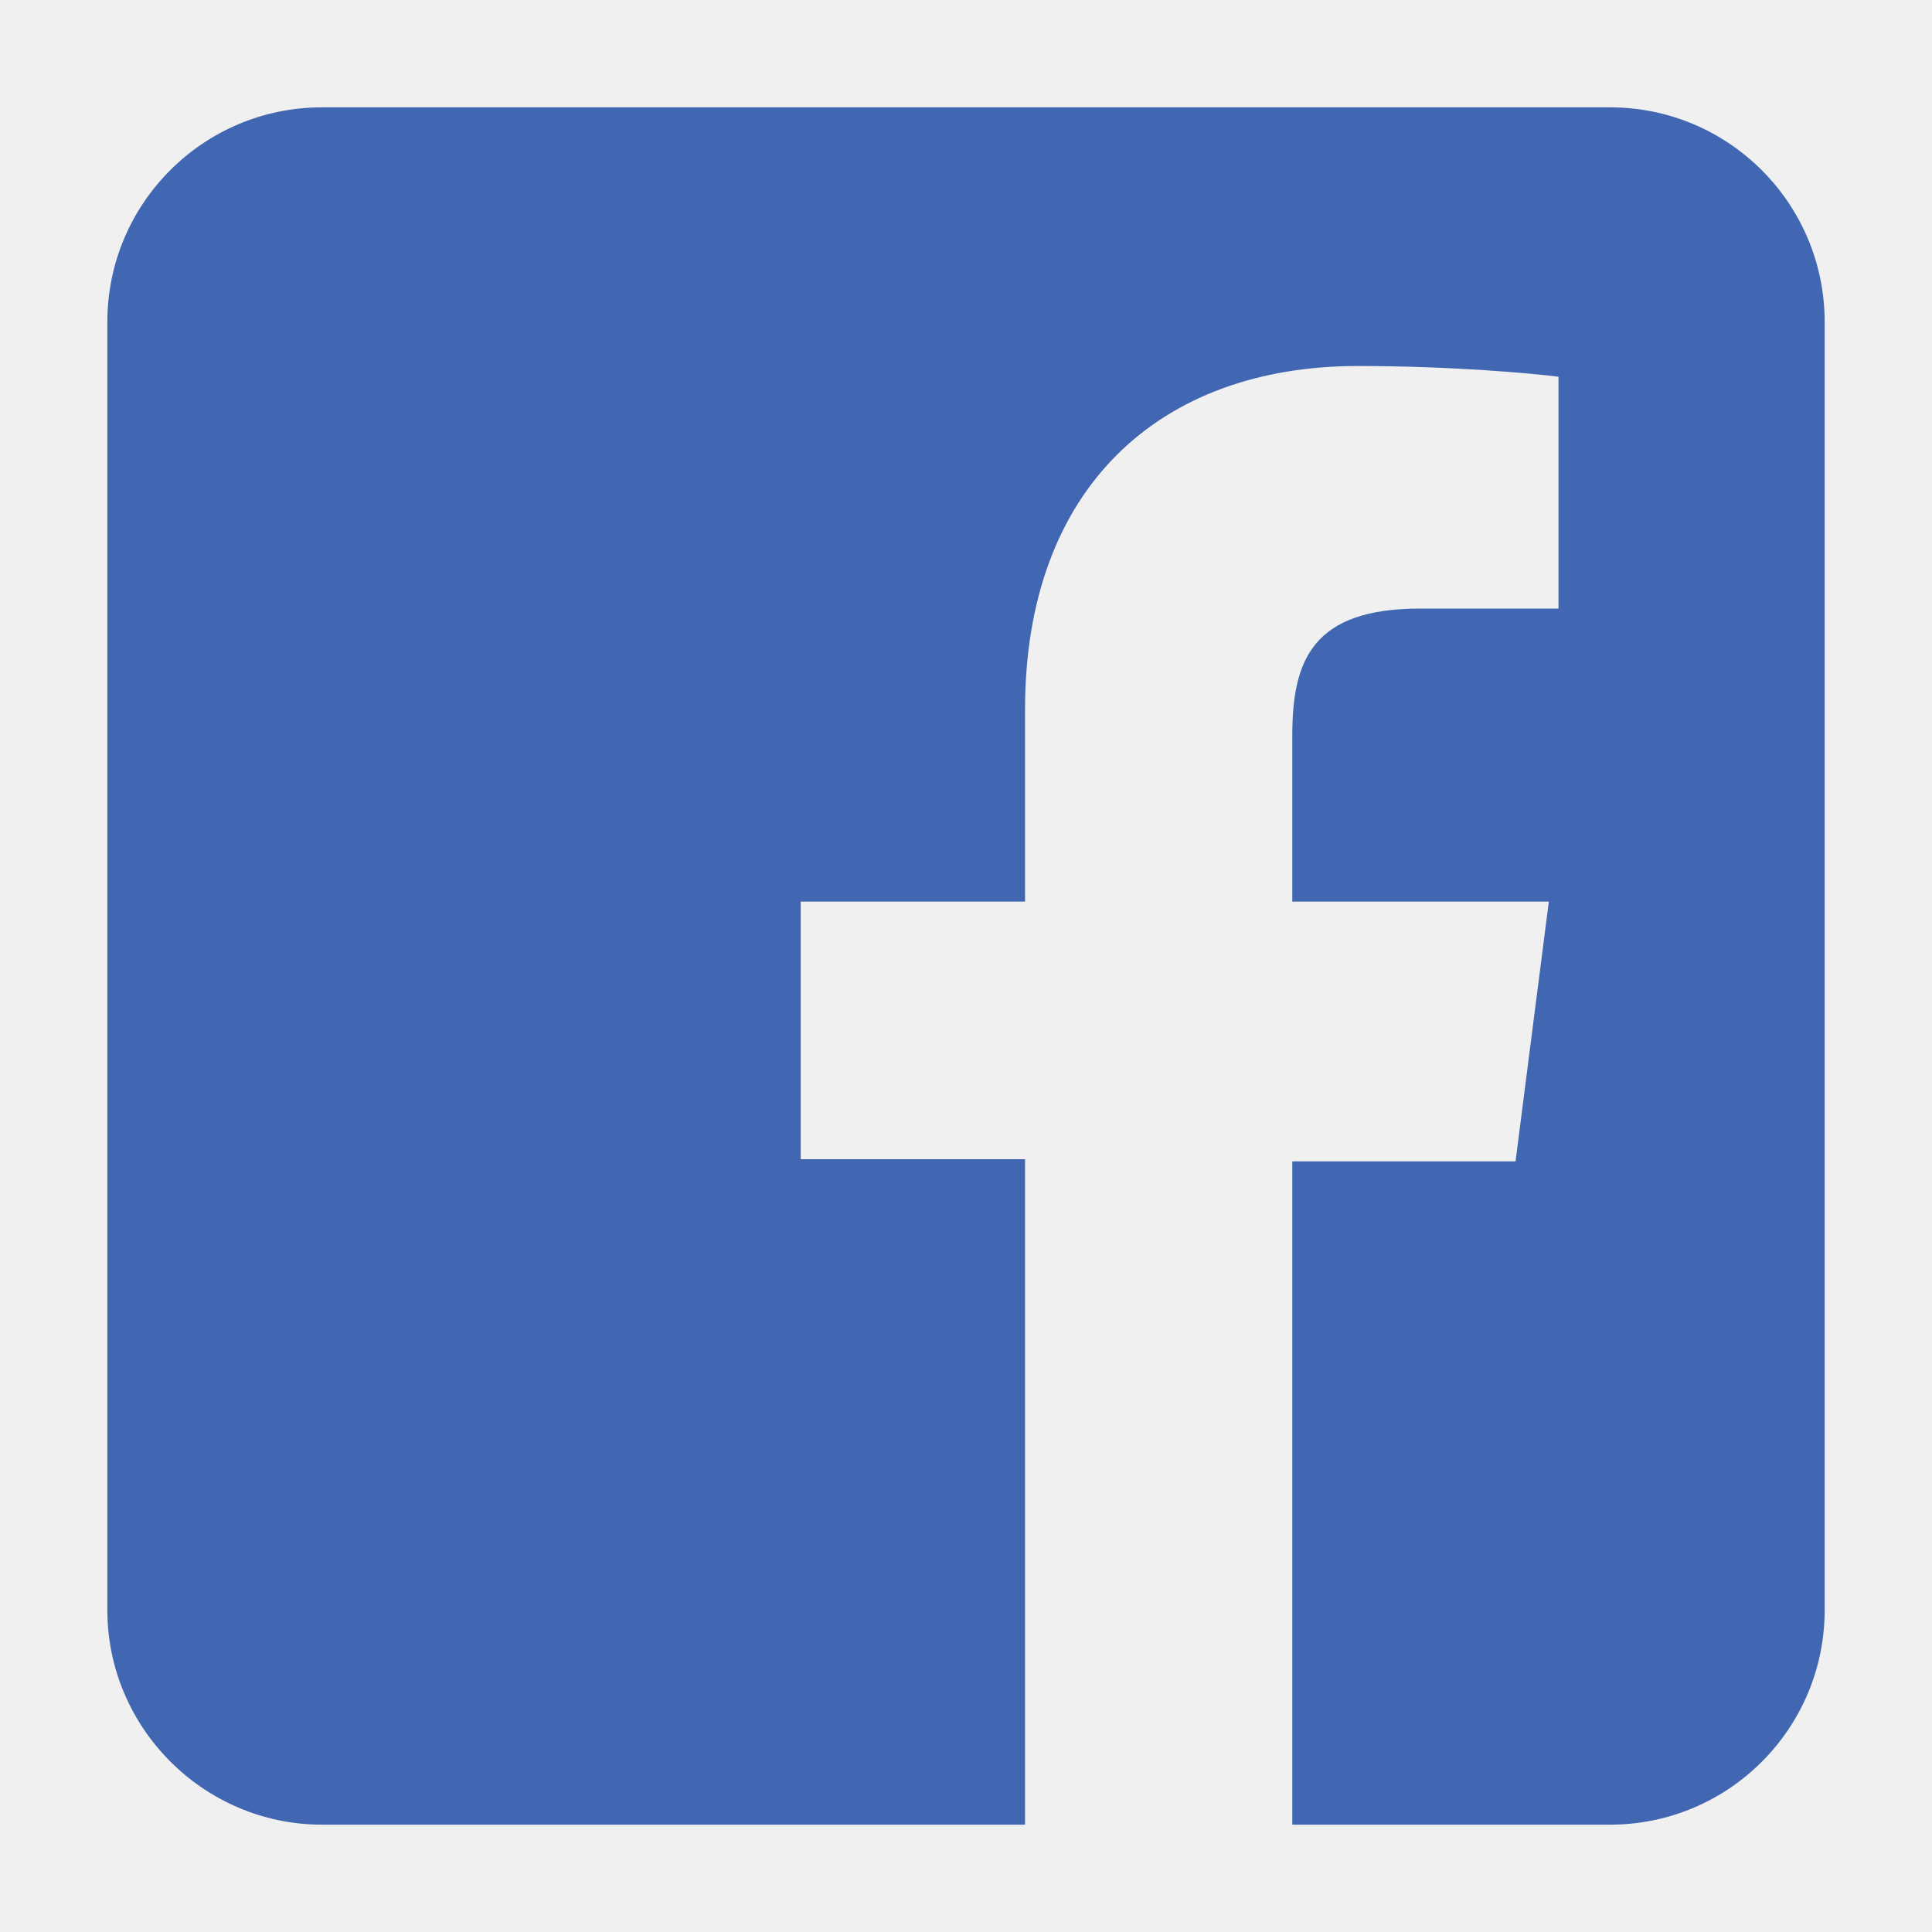
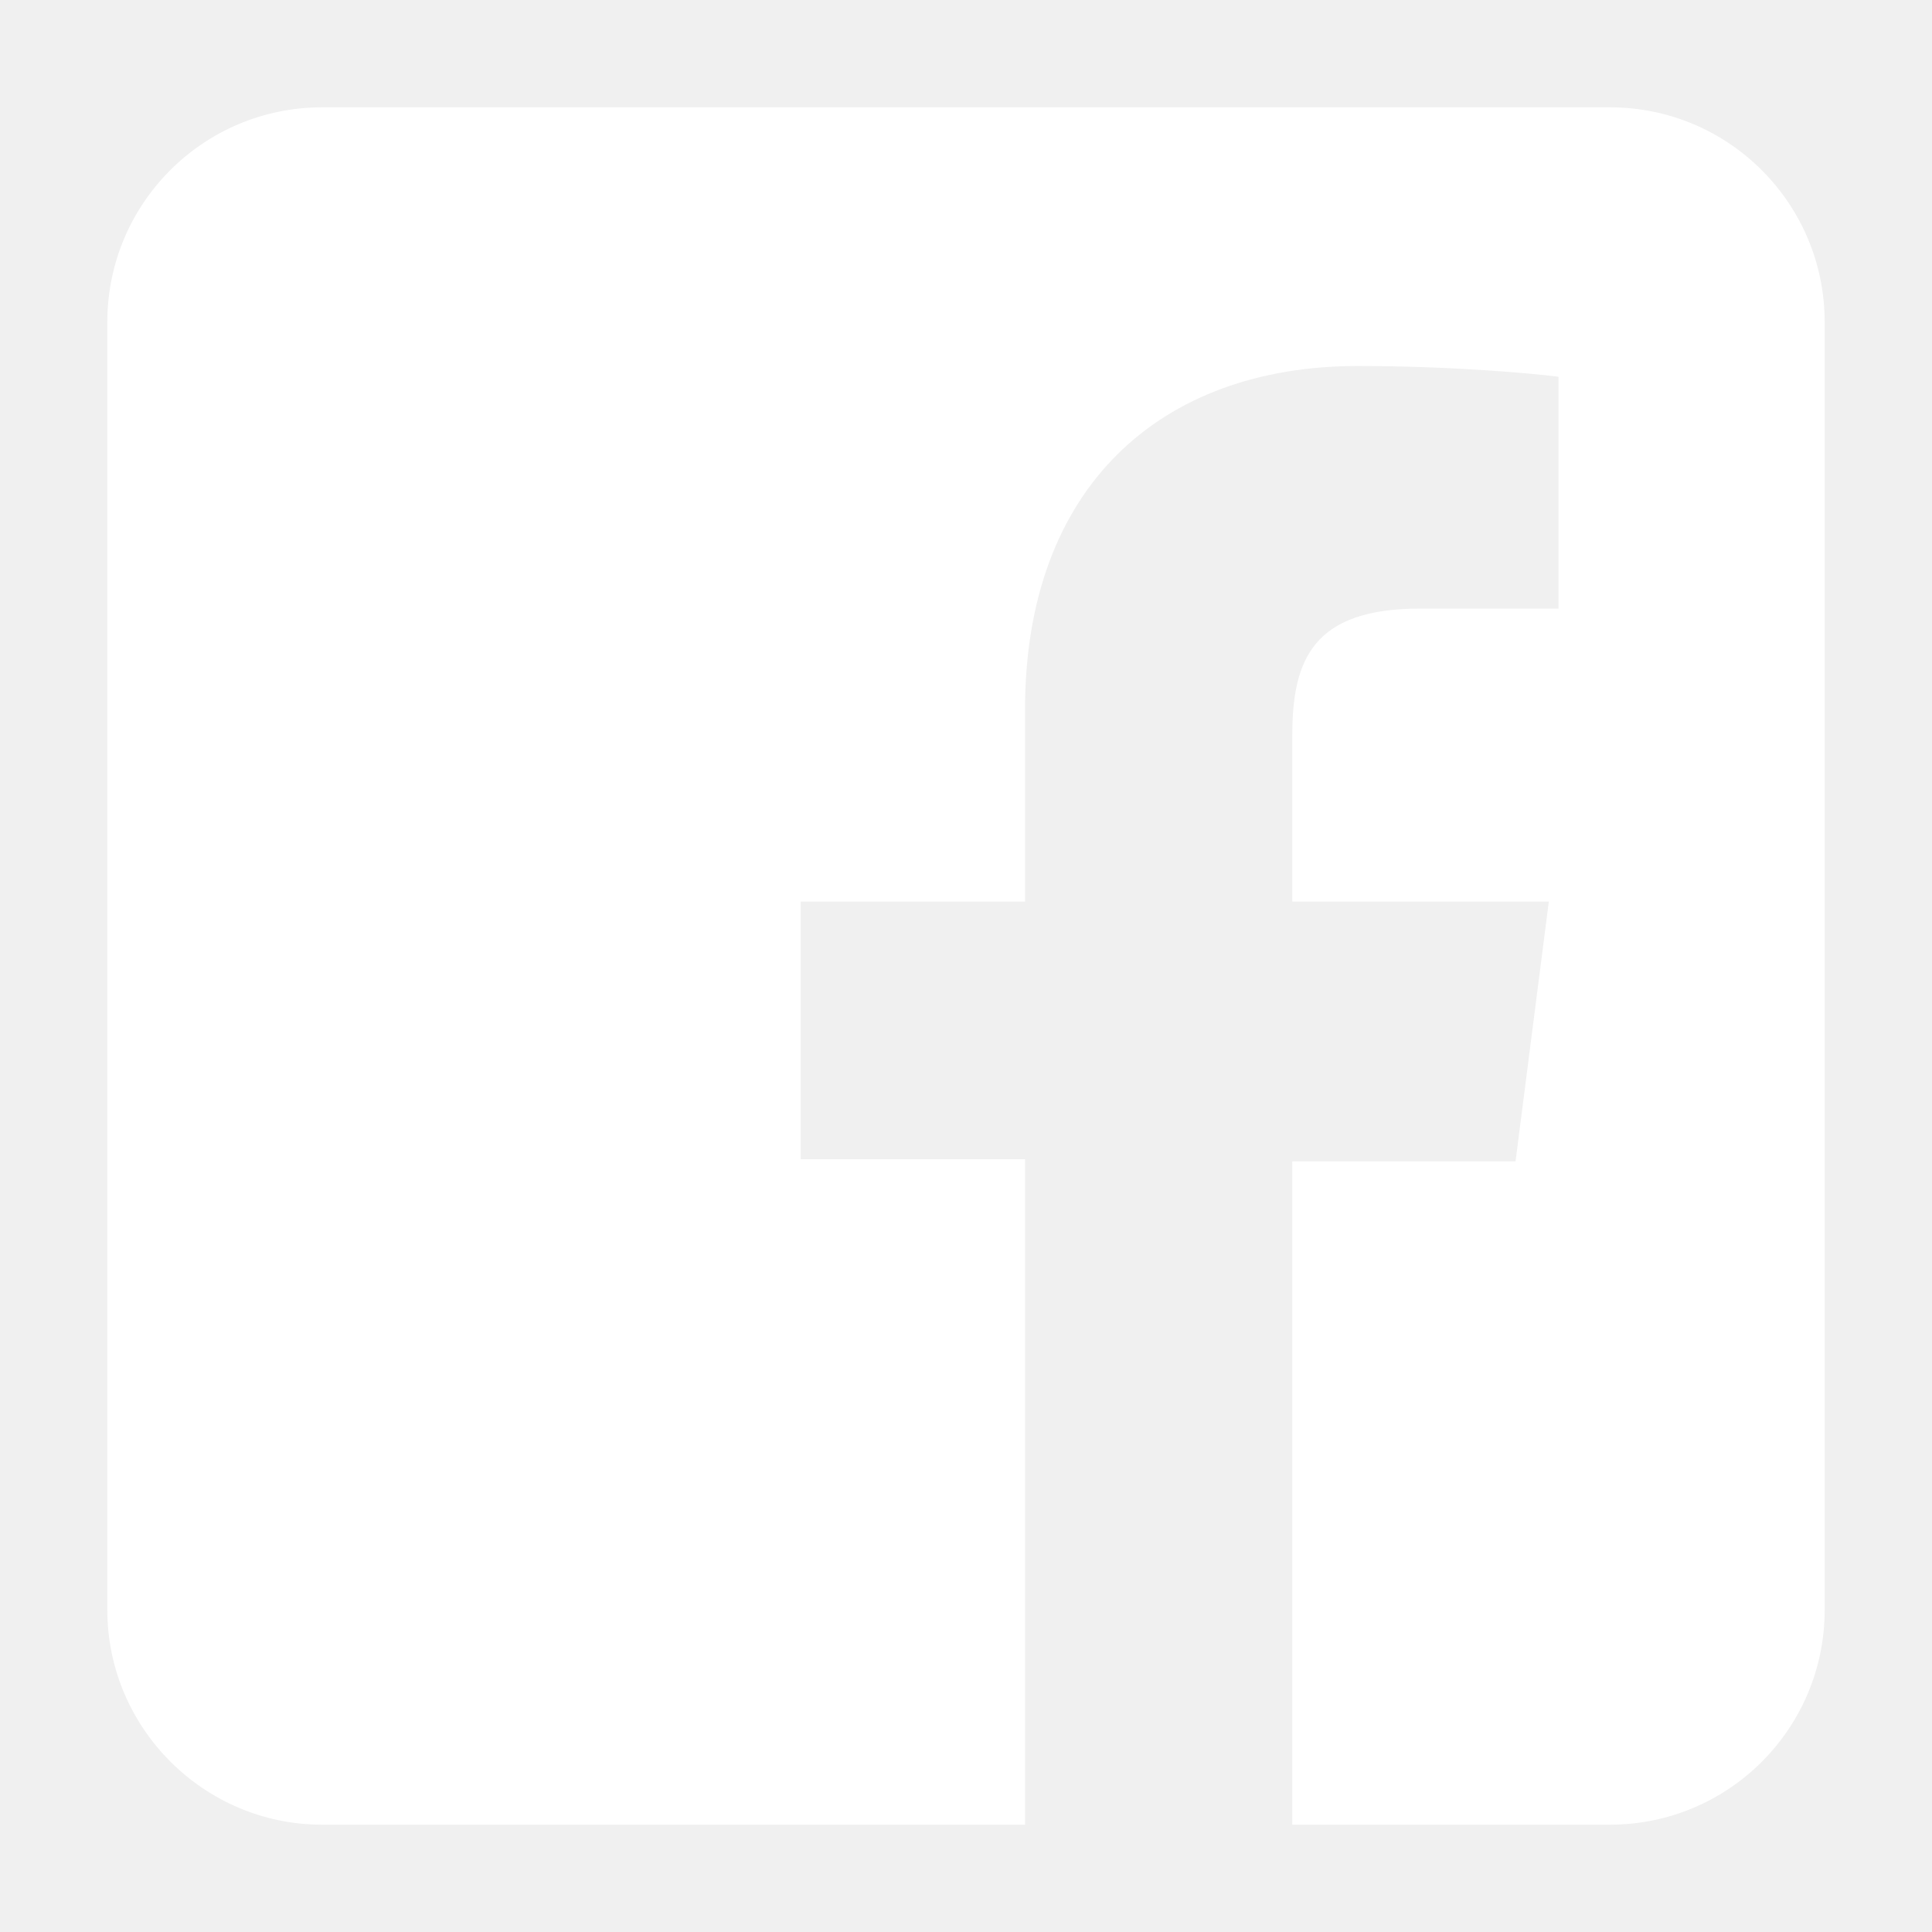
<svg xmlns="http://www.w3.org/2000/svg" aria-hidden="true" class="svg-icon iconFacebook" width="18" height="18" viewBox="0 0 18 18">
-   <path d="M3 1a2 2 0 0 0-2 2v12c0 1.1.9 2 2 2h12a2 2 0 0 0 2-2V3a2 2 0 0 0-2-2H3Zm6.55 16v-6.2H7.46V8.4h2.09V6.61c0-2.07 1.26-3.2 3.1-3.2.88 0 1.64.07 1.87.1v2.16h-1.29c-1 0-1.19.48-1.19 1.18V8.4h2.39l-.31 2.42h-2.08V17h-2.5Z" fill="#4167B2" />
+   <path d="M3 1a2 2 0 0 0-2 2v12c0 1.1.9 2 2 2h12a2 2 0 0 0 2-2V3a2 2 0 0 0-2-2H3Zm6.55 16v-6.2H7.46V8.4h2.09V6.61c0-2.07 1.26-3.2 3.1-3.2.88 0 1.64.07 1.87.1v2.16h-1.29c-1 0-1.19.48-1.19 1.18V8.4h2.39l-.31 2.42h-2.08V17h-2.5Z" fill="white" />
</svg>
